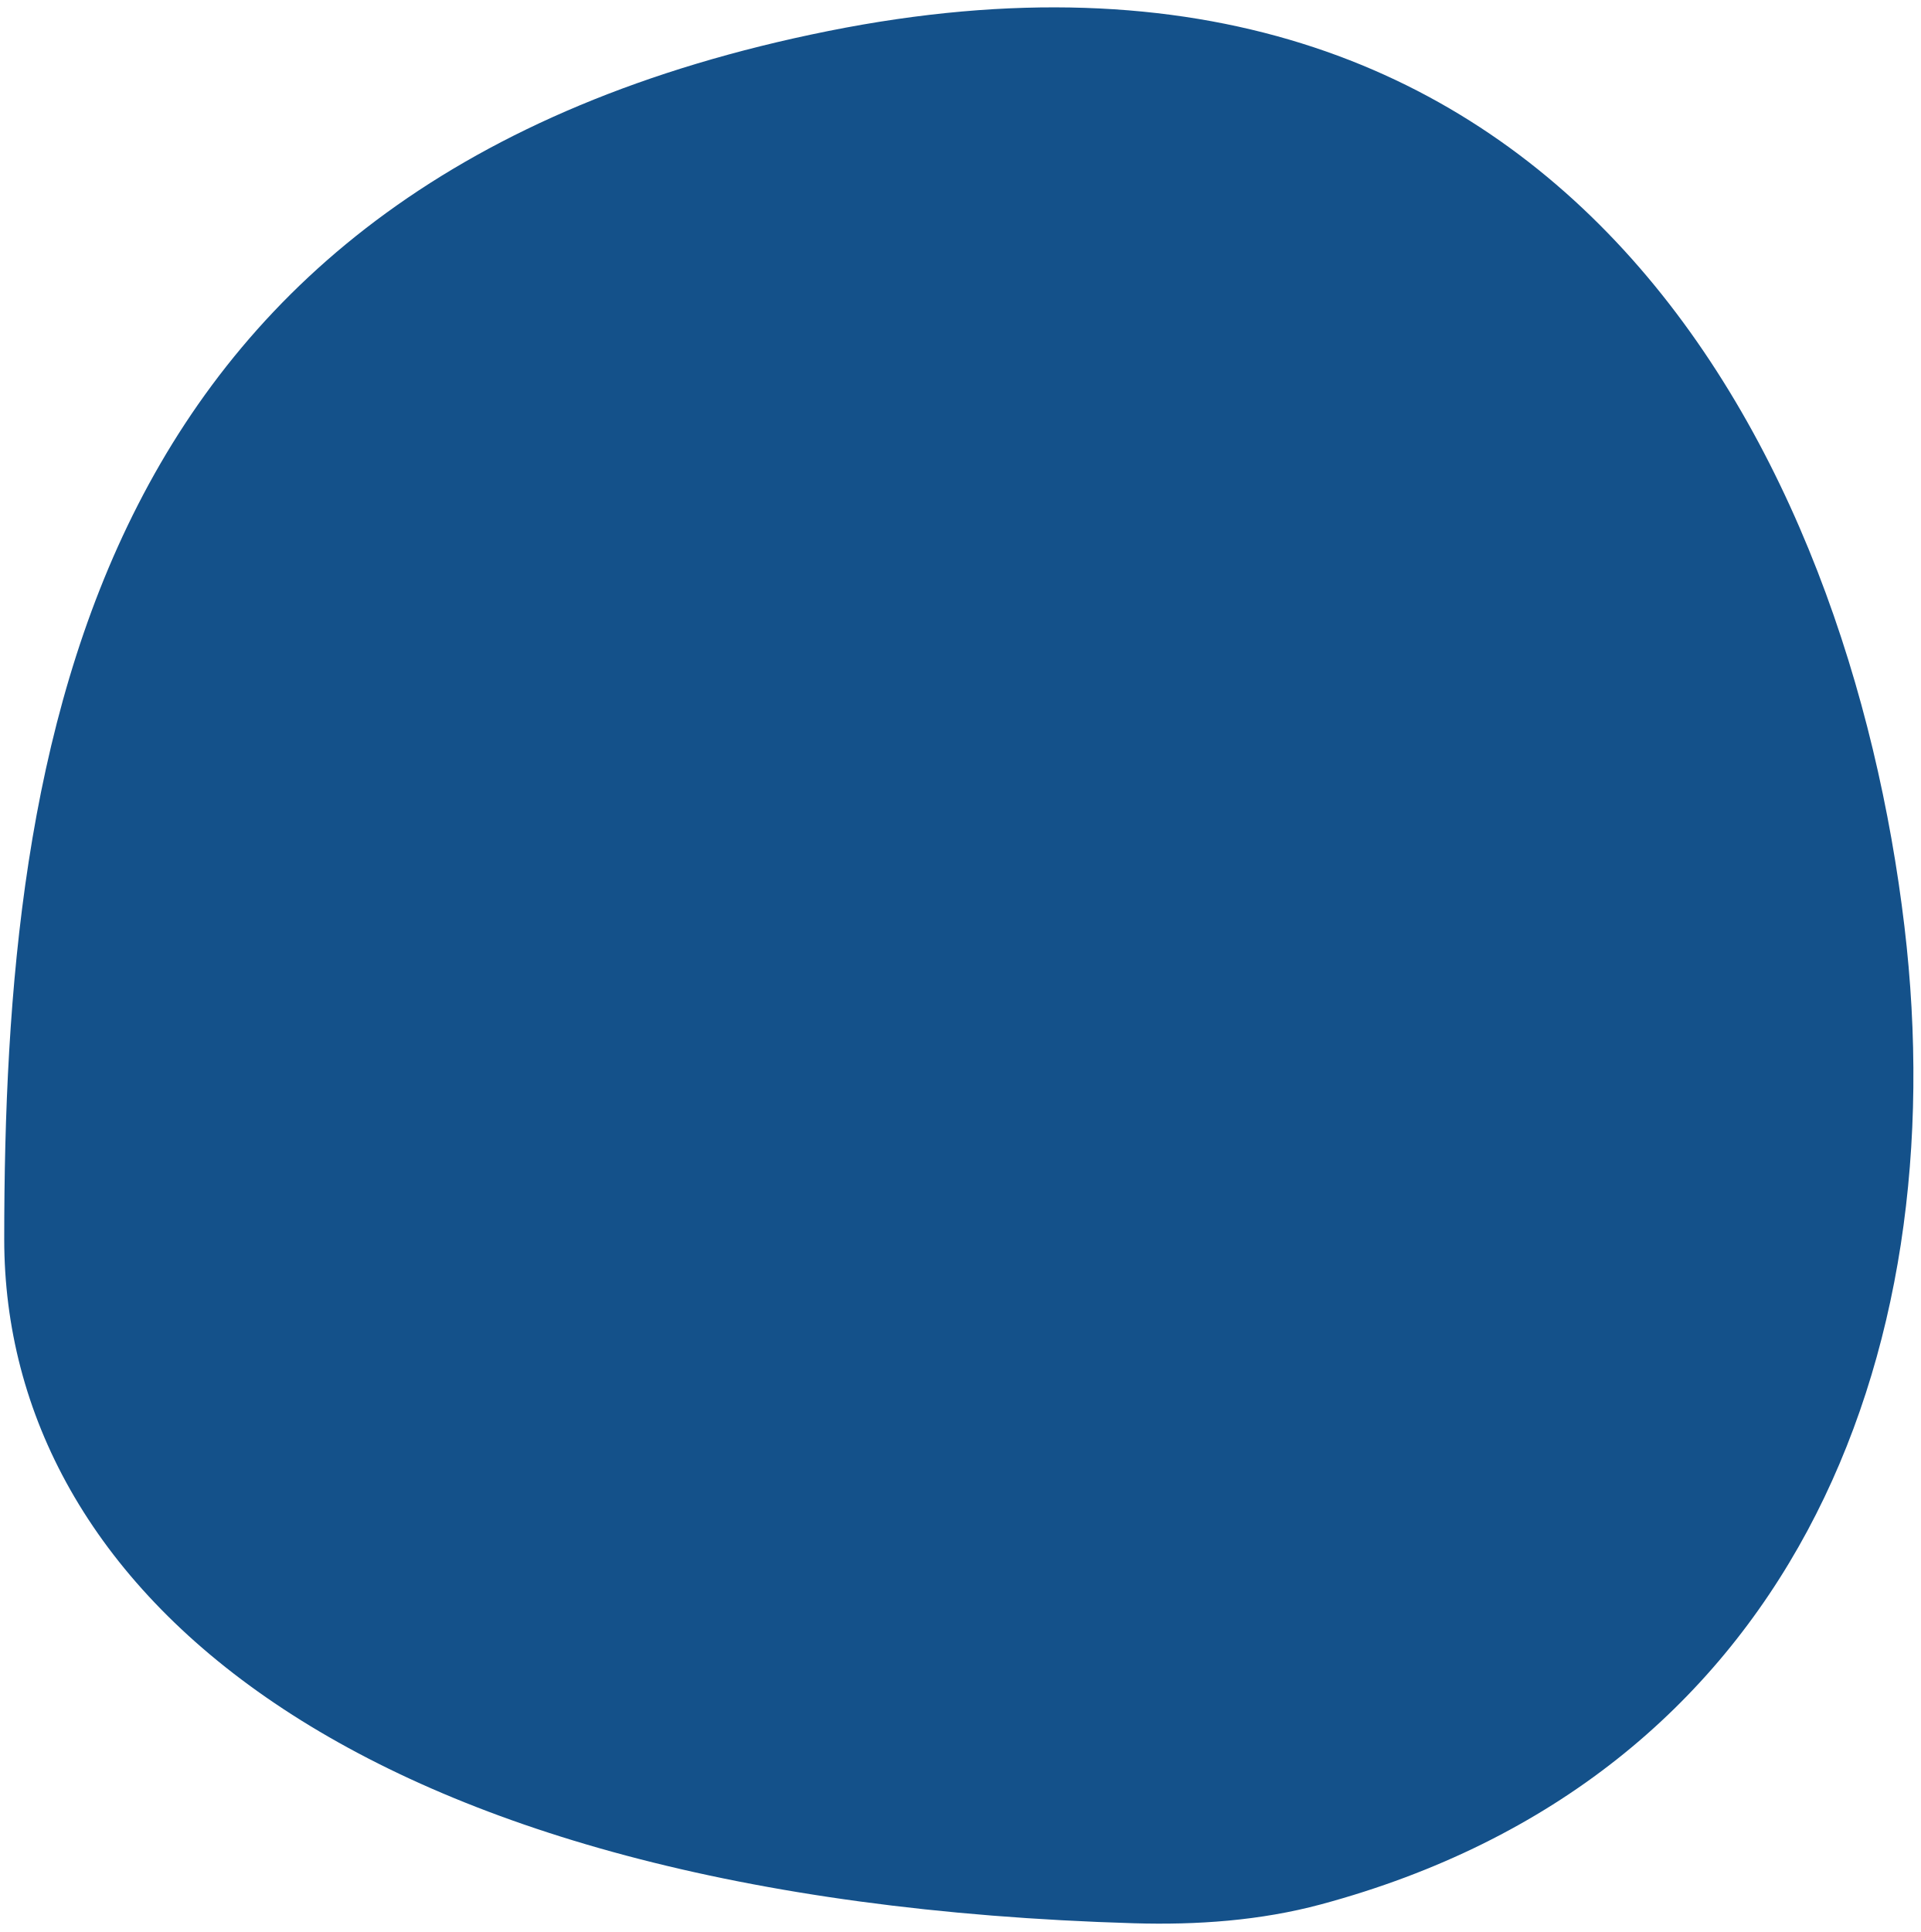
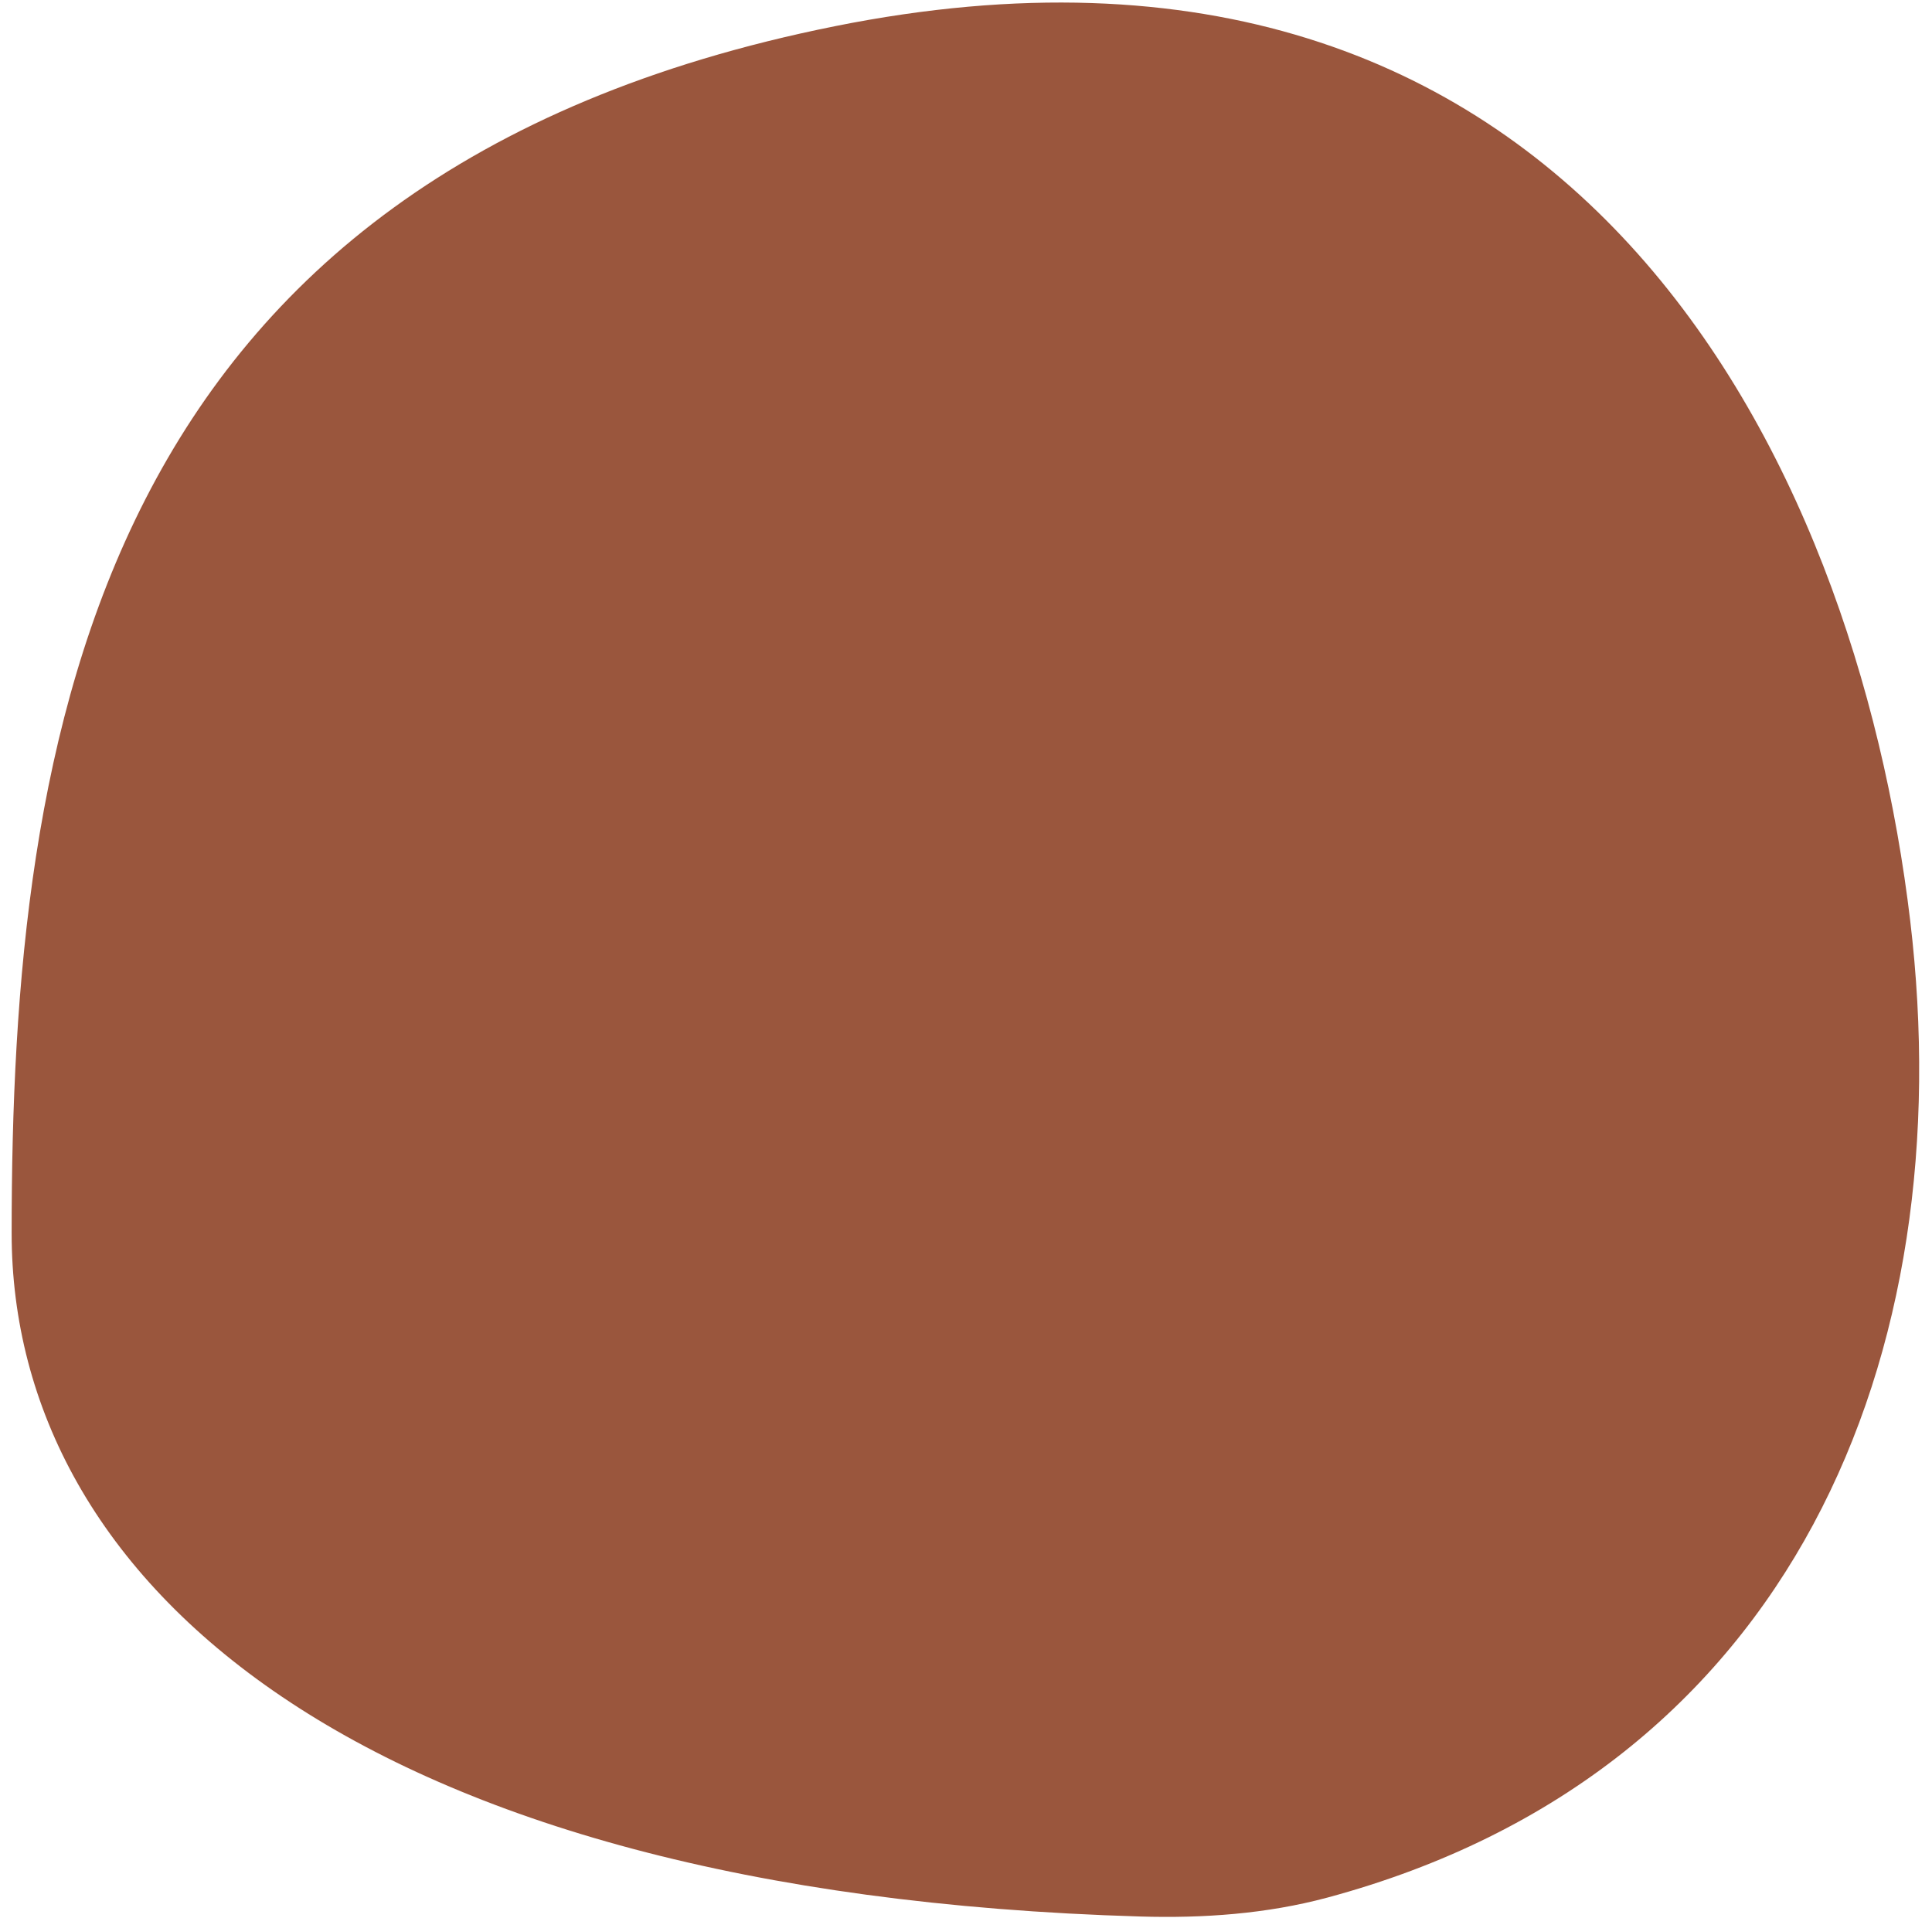
- <svg xmlns="http://www.w3.org/2000/svg" width="175" height="176" viewBox="0 0 175 176" fill="none">
-   <path d="M173.504 84.387C178.206 123.889 162.955 162.013 120.358 173.48C114.826 174.969 109.044 175.373 103.317 175.204C31.797 173.095 0.385 144.642 0.385 112.891C0.385 67.603 7.885 16.391 75.446 2.829C143.008 -10.732 168.504 42.387 173.504 84.387Z" fill="#14518A" />
+ <svg xmlns="http://www.w3.org/2000/svg" width="145" height="144" viewBox="0 0 145 144" fill="none">
+   <path d="M143.421 69.123C147.293 101.649 134.735 133.04 99.661 142.482C95.106 143.708 90.344 144.041 85.629 143.902C26.739 142.166 0.874 118.737 0.874 92.593C0.874 55.303 7.05 13.134 62.68 1.968C118.31 -9.199 139.304 34.54 143.421 69.123Z" fill="#9A563D" />
</svg>
